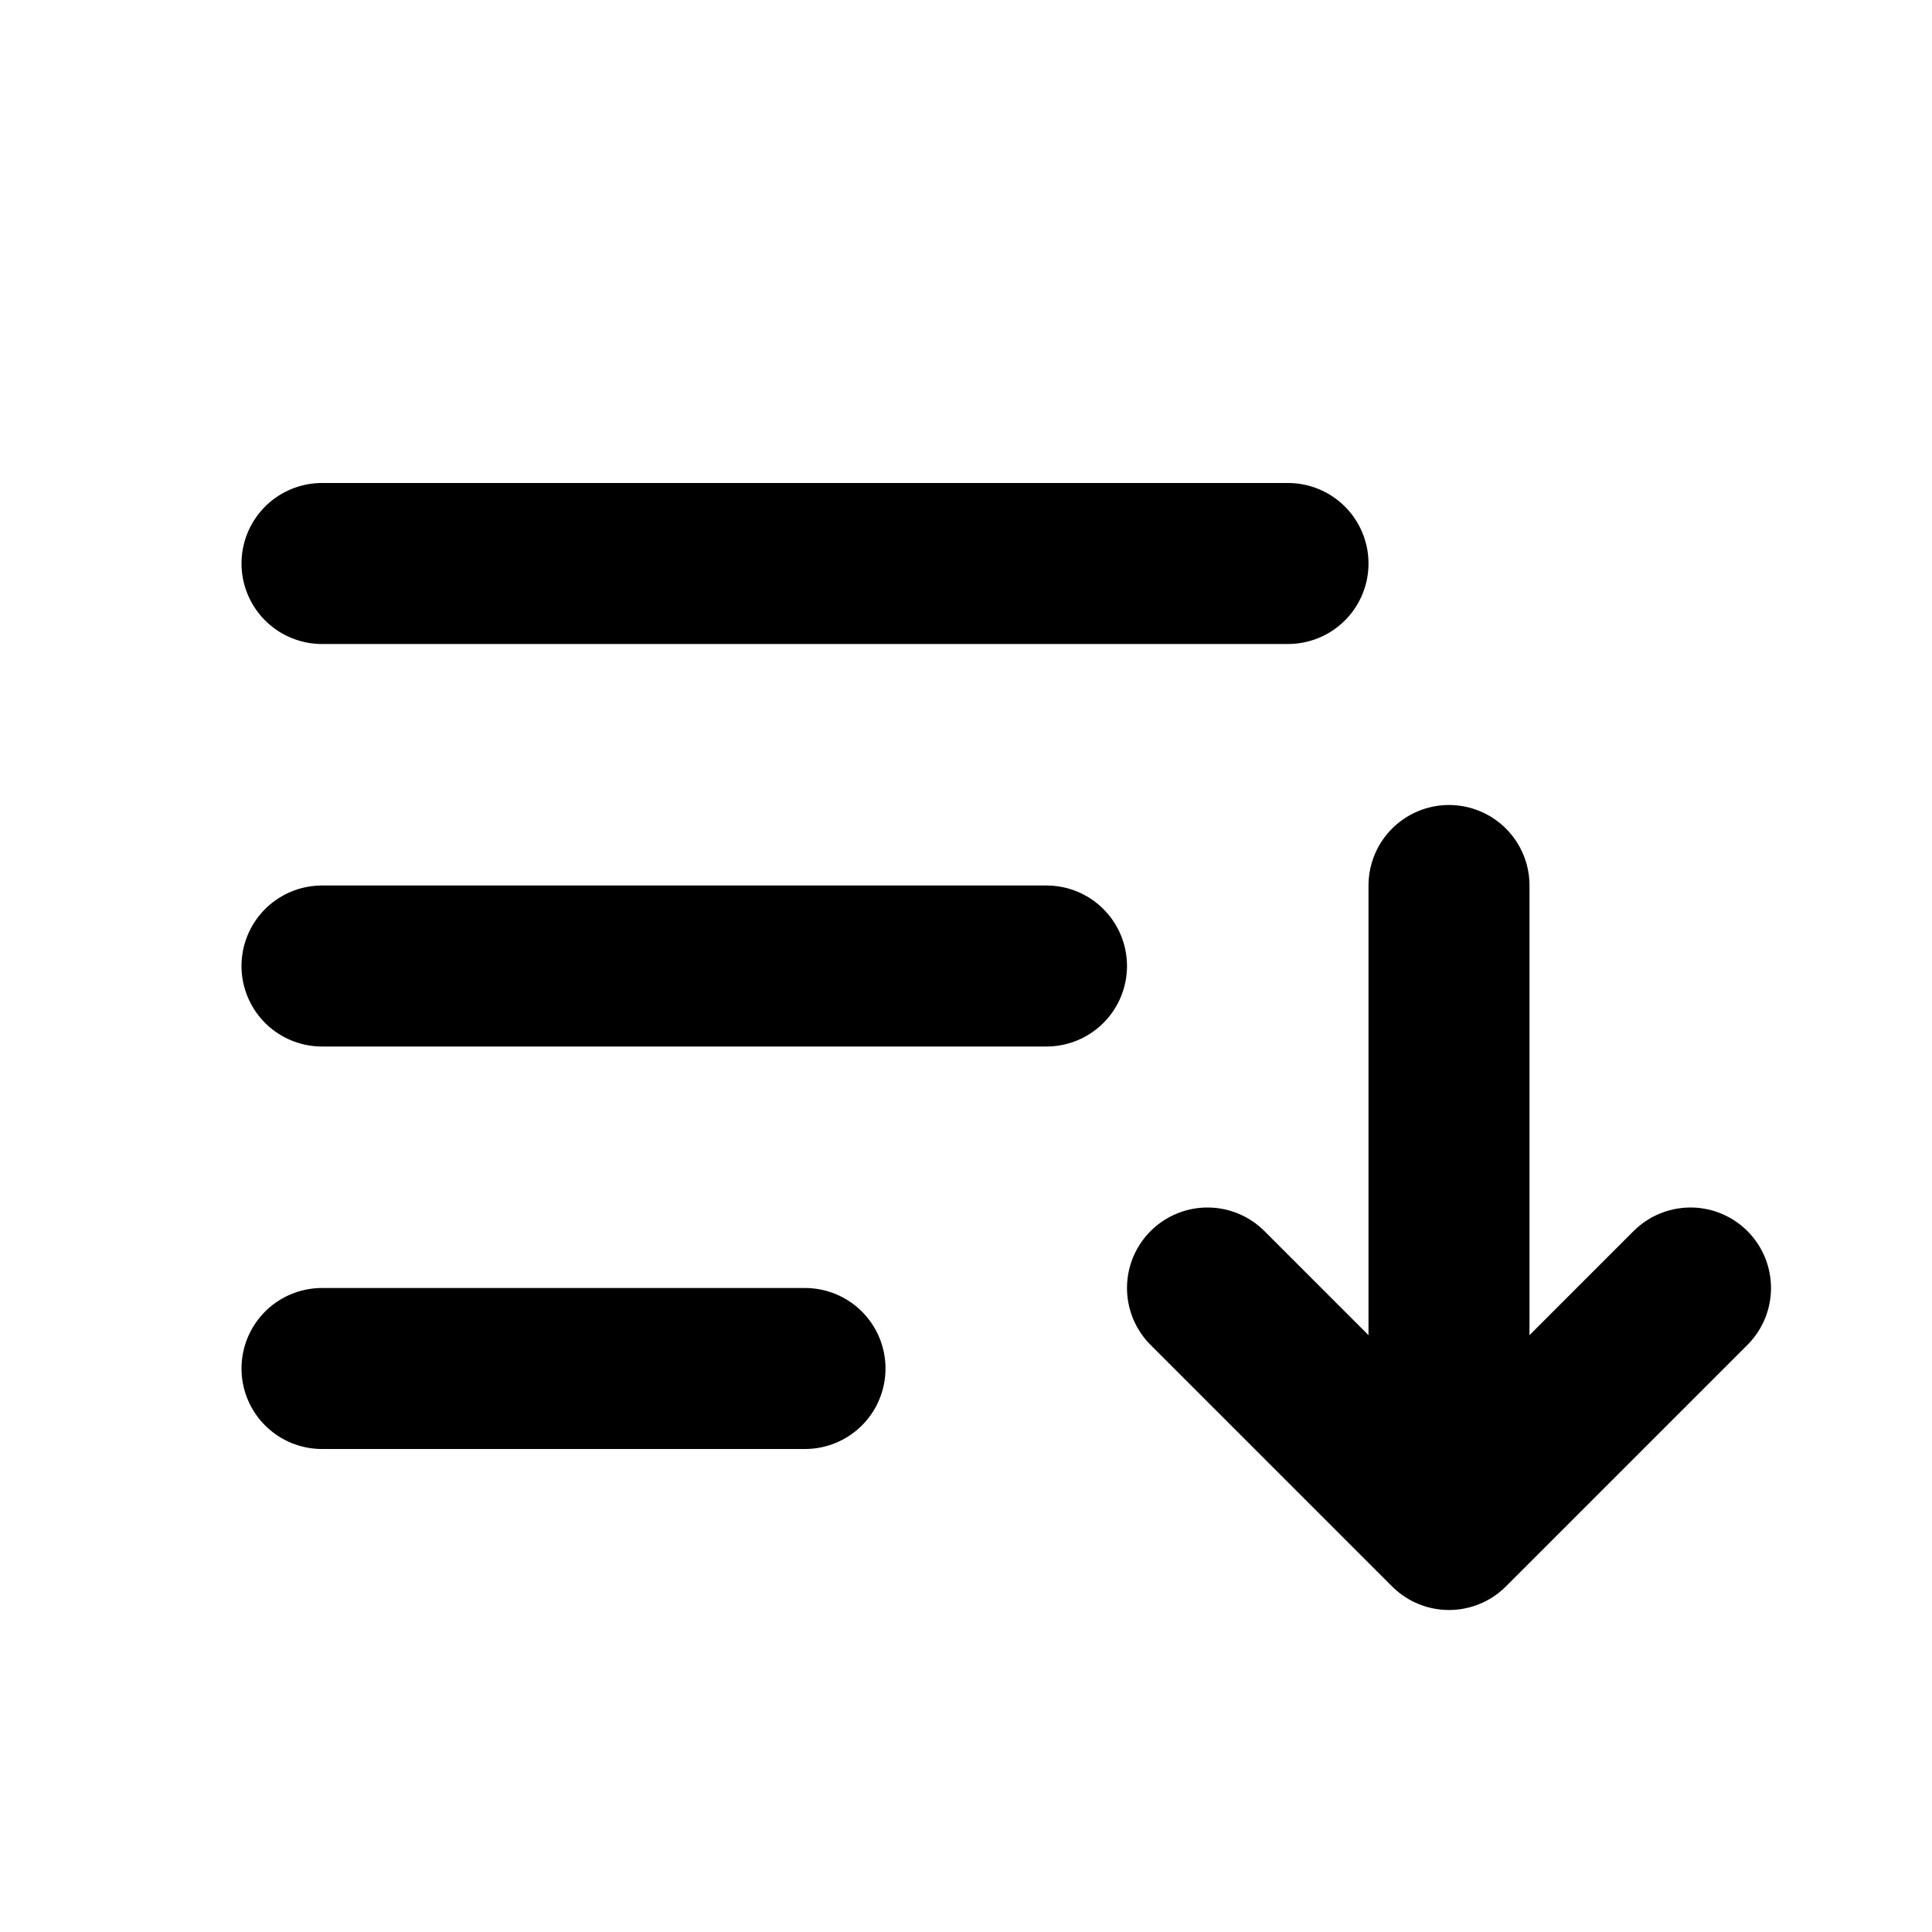
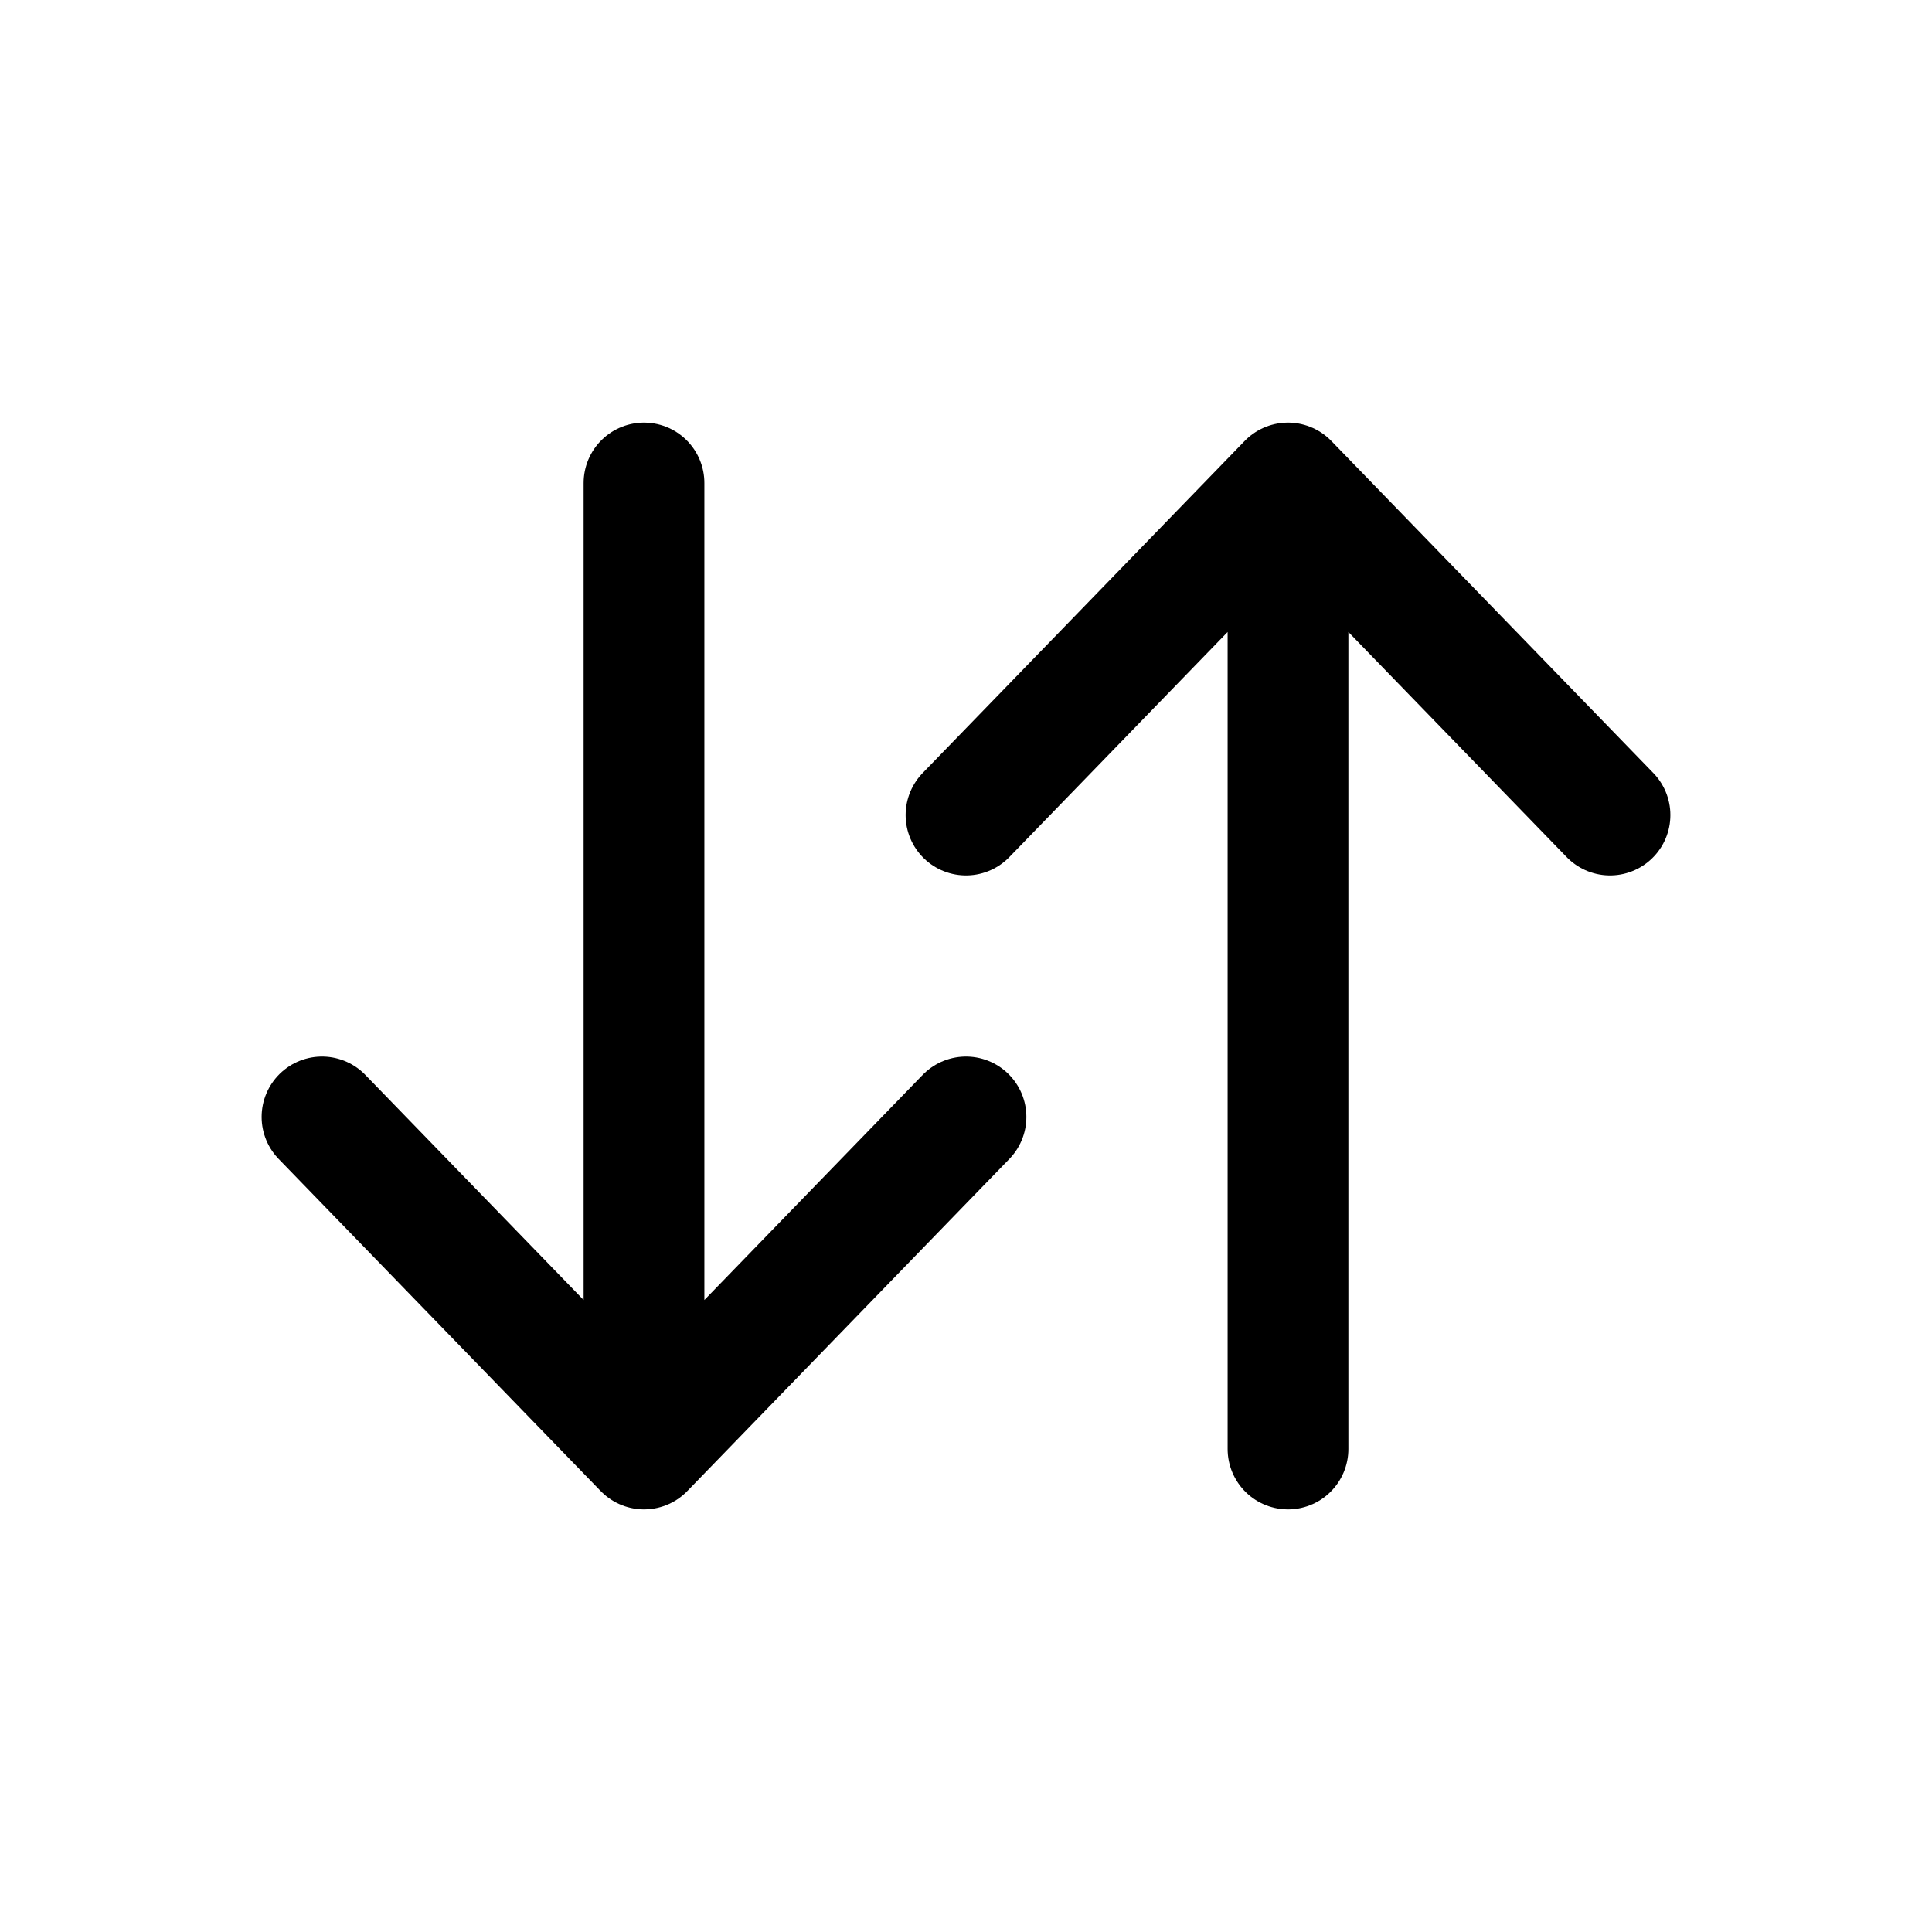
<svg xmlns="http://www.w3.org/2000/svg" width="32" height="32" viewBox="0 0 24 24">
-   <path fill="none" stroke="currentColor" stroke-linecap="round" stroke-linejoin="round" stroke-width="2" d="M4 17h6m-6-5h9m5-1v8m0 0l3-3m-3 3l-3-3M4 7h12" />
+   <path fill="none" stroke="currentColor" stroke-linecap="round" stroke-linejoin="round" stroke-width="1.5" d="M16 18V6m0 0l4 4.125M16 6l-4 4.125M8 6v12m0 0l4-4.125M8 18l-4-4.125" />
</svg>
